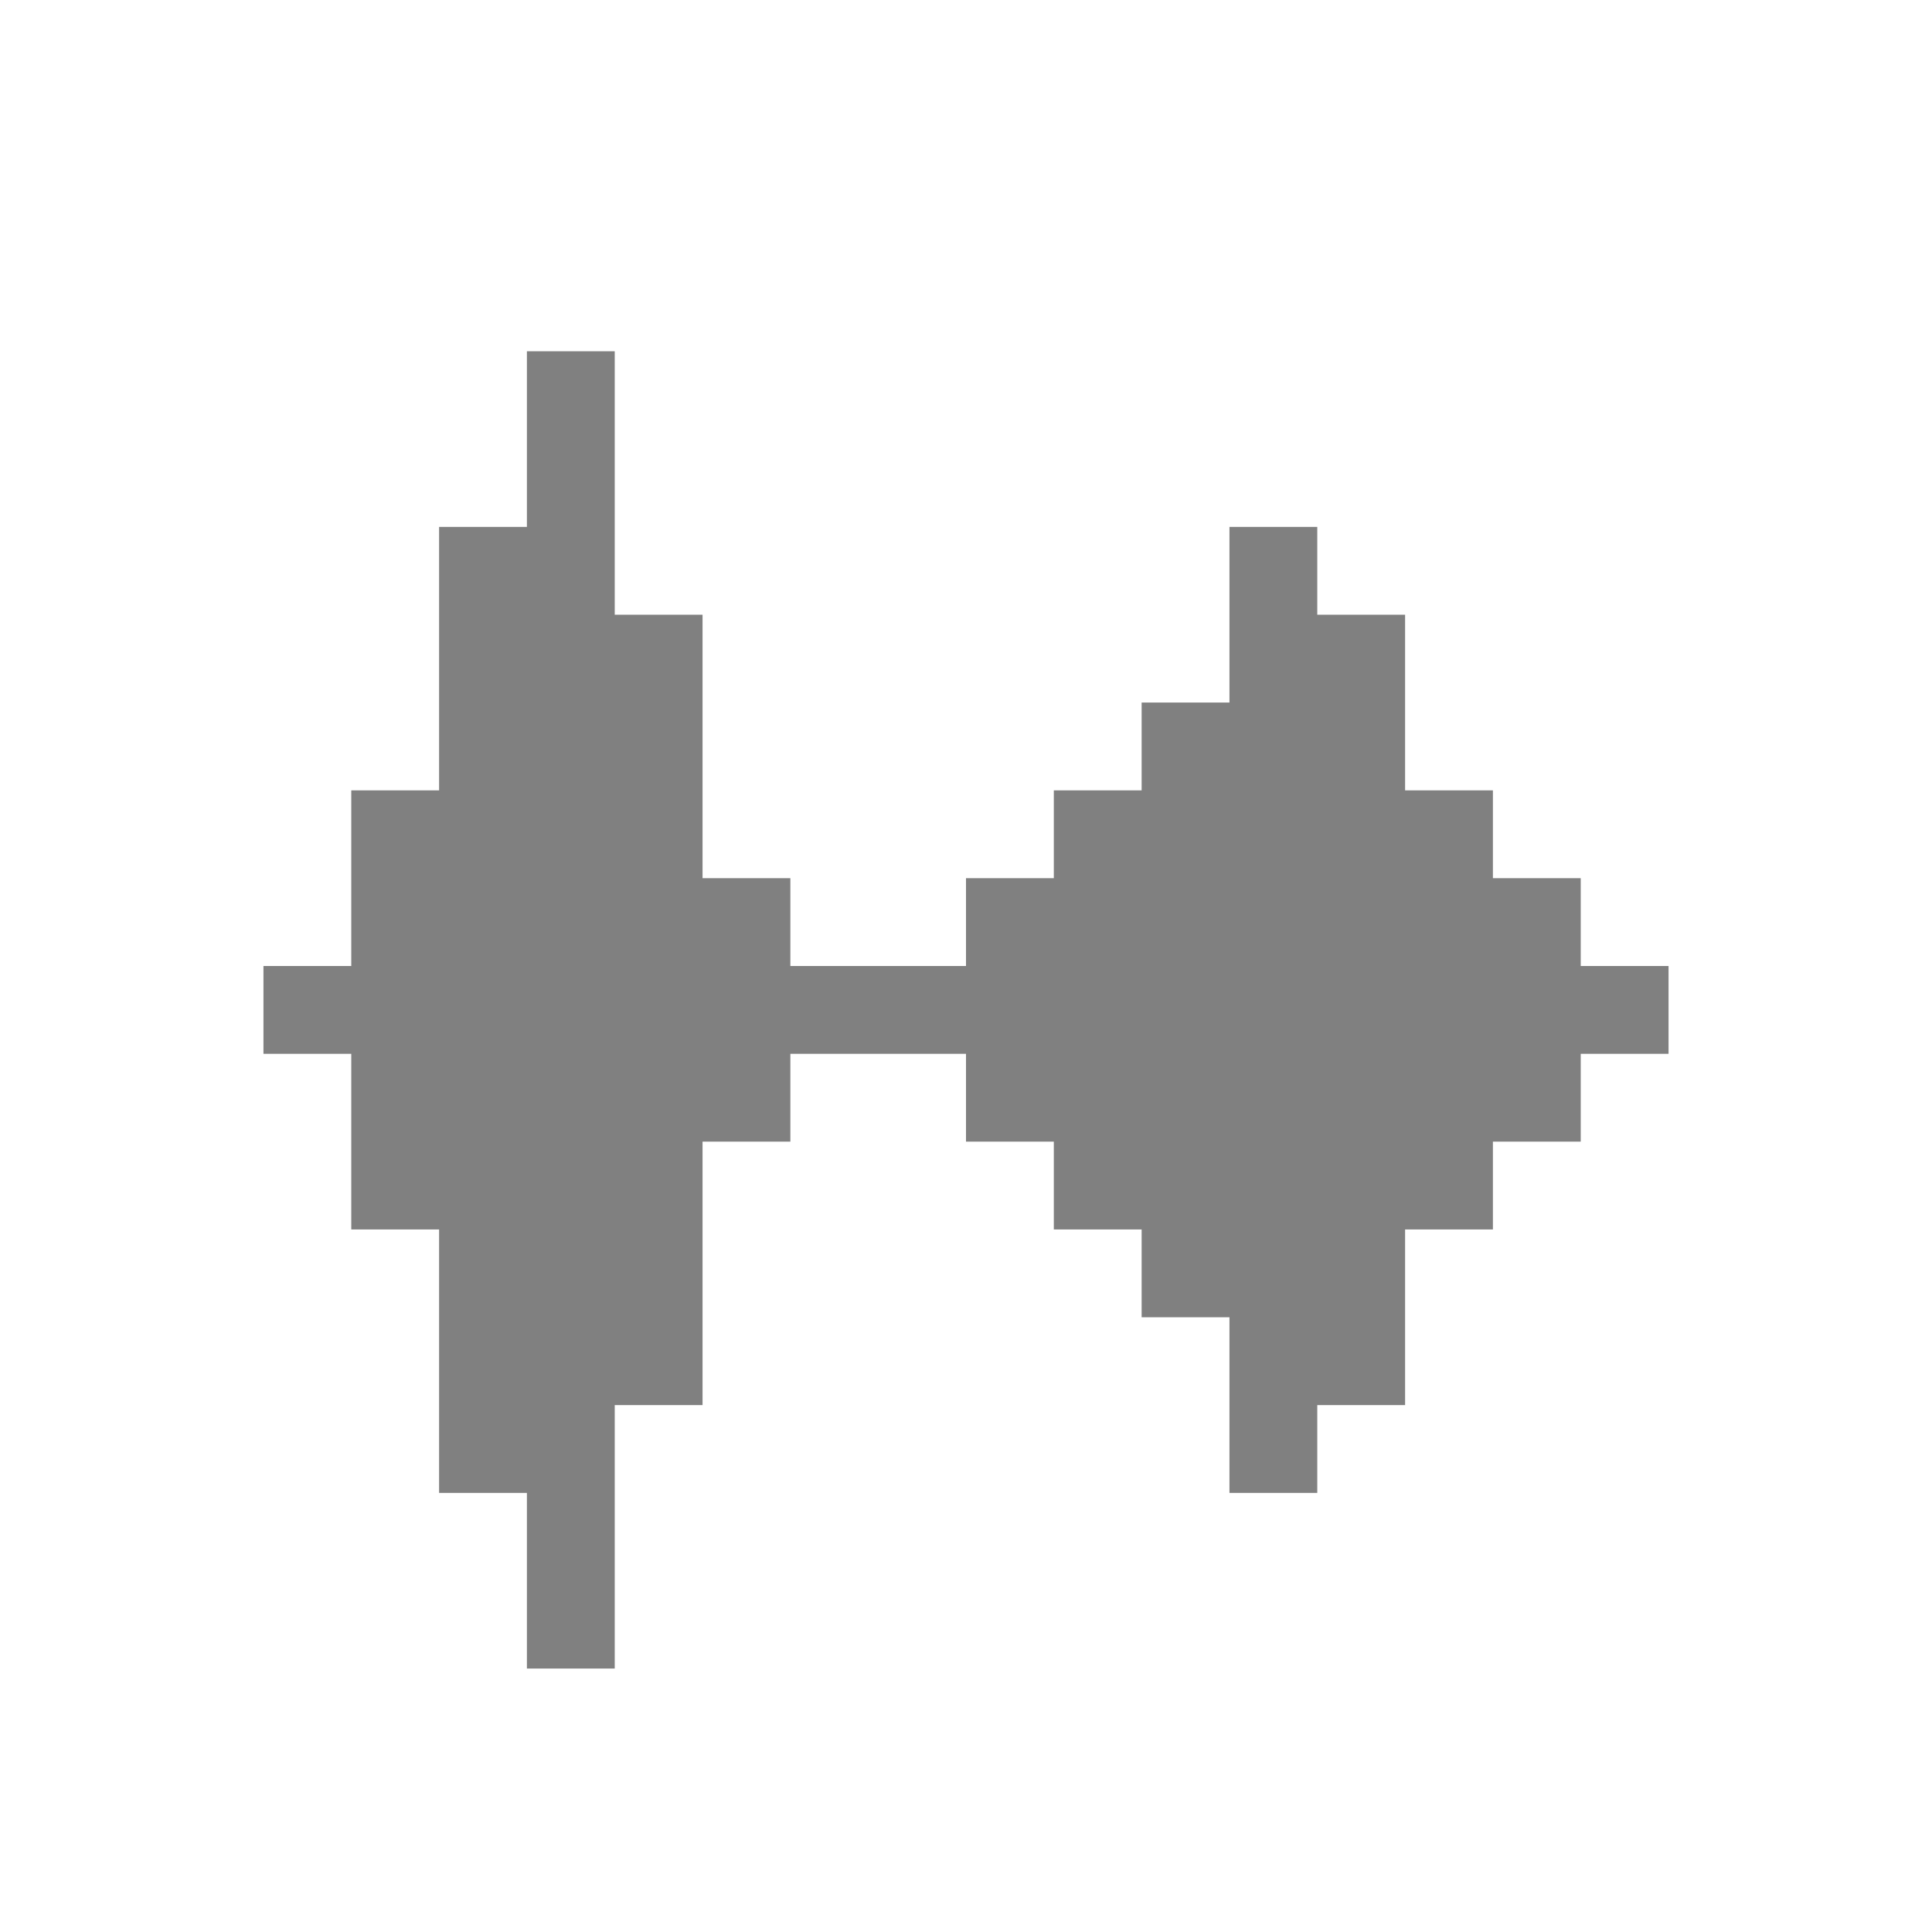
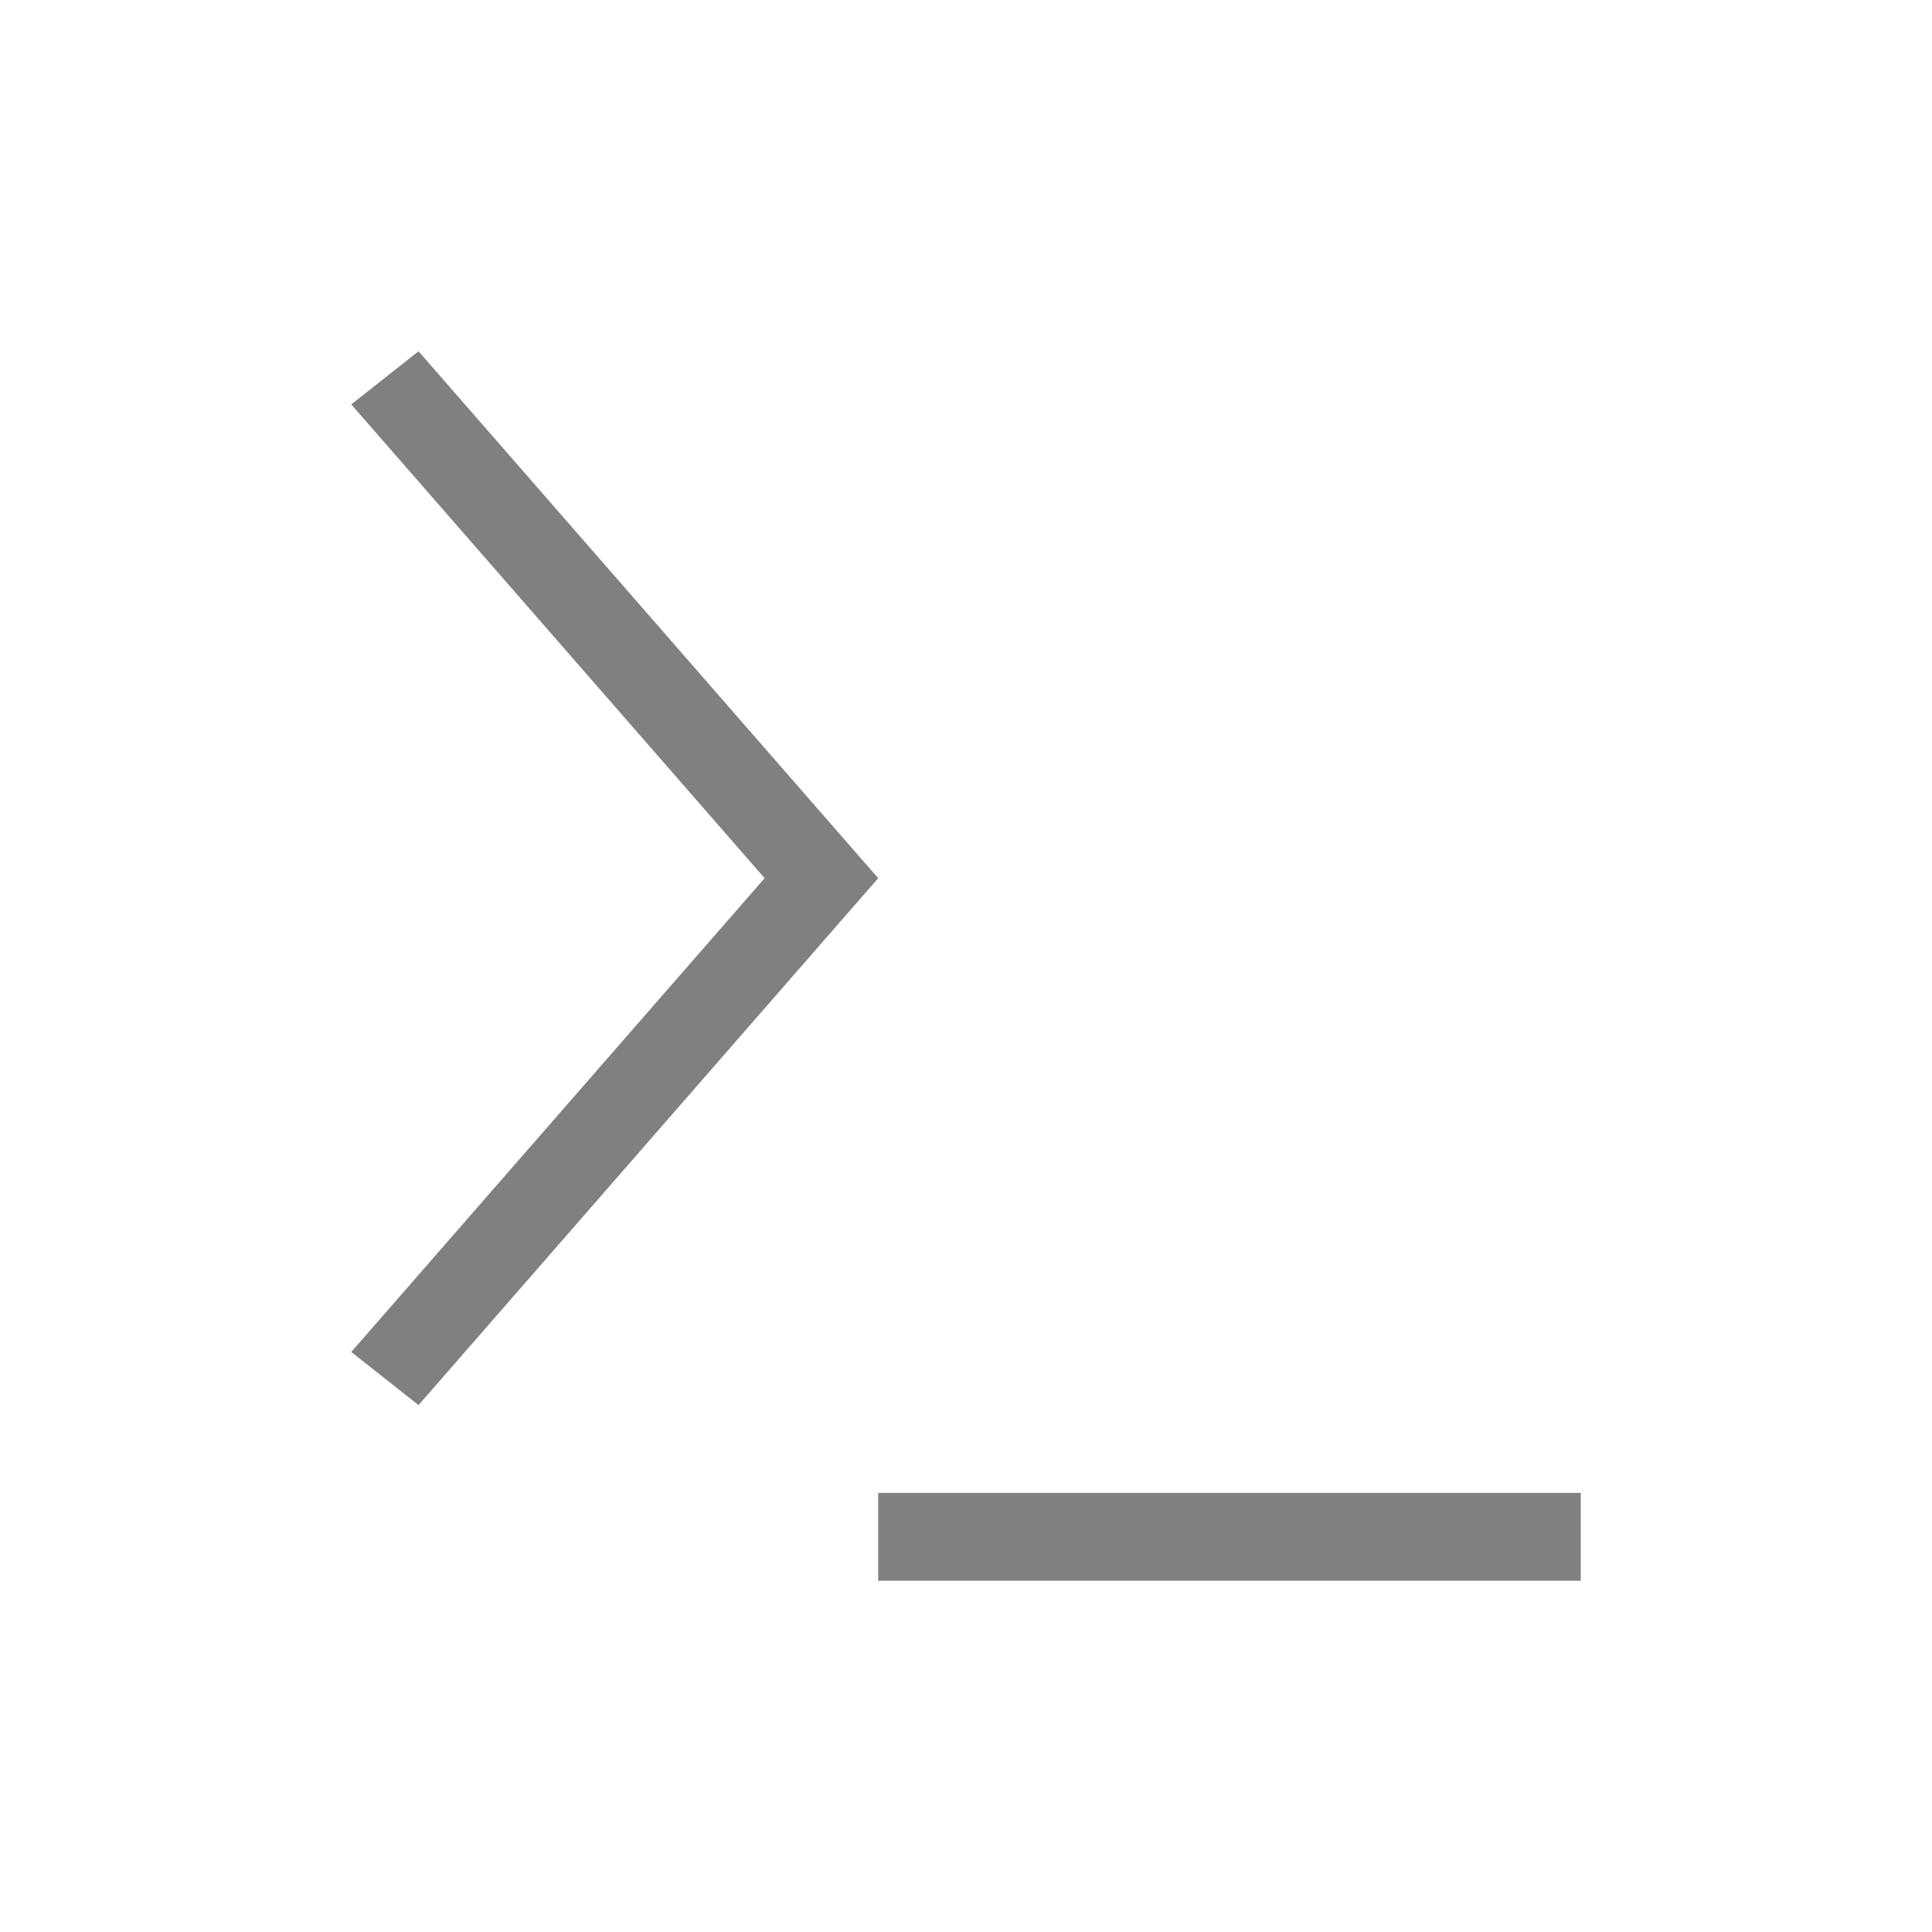
- <svg xmlns="http://www.w3.org/2000/svg" viewBox="0 0 22 22" version="1.1" id="svg6">
+ <svg xmlns="http://www.w3.org/2000/svg" viewBox="0 0 22 22" version="1.1" id="svg5">
  <defs id="defs3051">
    <style type="text/css" id="current-color-scheme">
      .ColorScheme-Text {
        color:#4d4d4d;
      }
      </style>
  </defs>
-   <path style="fill:#808080;fill-opacity:1;stroke:none" d="M 6 4 L 6 6 L 5 6 L 5 9 L 4 9 L 4 11 L 3 11 L 3 12 L 4 12 L 4 14 L 5 14 L 5 17 L 6 17 L 6 19 L 7 19 L 7 16 L 8 16 L 8 13 L 9 13 L 9 12 L 11 12 L 11 13 L 12 13 L 12 14 L 13 14 L 13 15 L 14 15 L 14 17 L 15 17 L 15 16 L 16 16 L 16 14 L 17 14 L 17 13 L 18 13 L 18 12 L 19 12 L 19 11 L 18 11 L 18 10 L 17 10 L 17 9 L 16 9 L 16 7 L 15 7 L 15 6 L 14 6 L 14 8 L 13 8 L 13 9 L 12 9 L 12 10 L 11 10 L 11 11 L 9 11 L 9 10 L 8 10 L 8 7 L 7 7 L 7 4 L 6 4 z " class="ColorScheme-Text" id="path4" />
+   <path style="opacity:1;fill:#808080;fill-opacity:1;stroke:none" d="M 4.766 4 L 4 4.605 L 8.707 10 L 4 15.395 L 4.766 16 L 10 10 L 4.766 4 z M 10 17 L 10 18 L 18 18 L 18 17 L 10 17 z " class="ColorScheme-Text" id="path4867" />
</svg>
